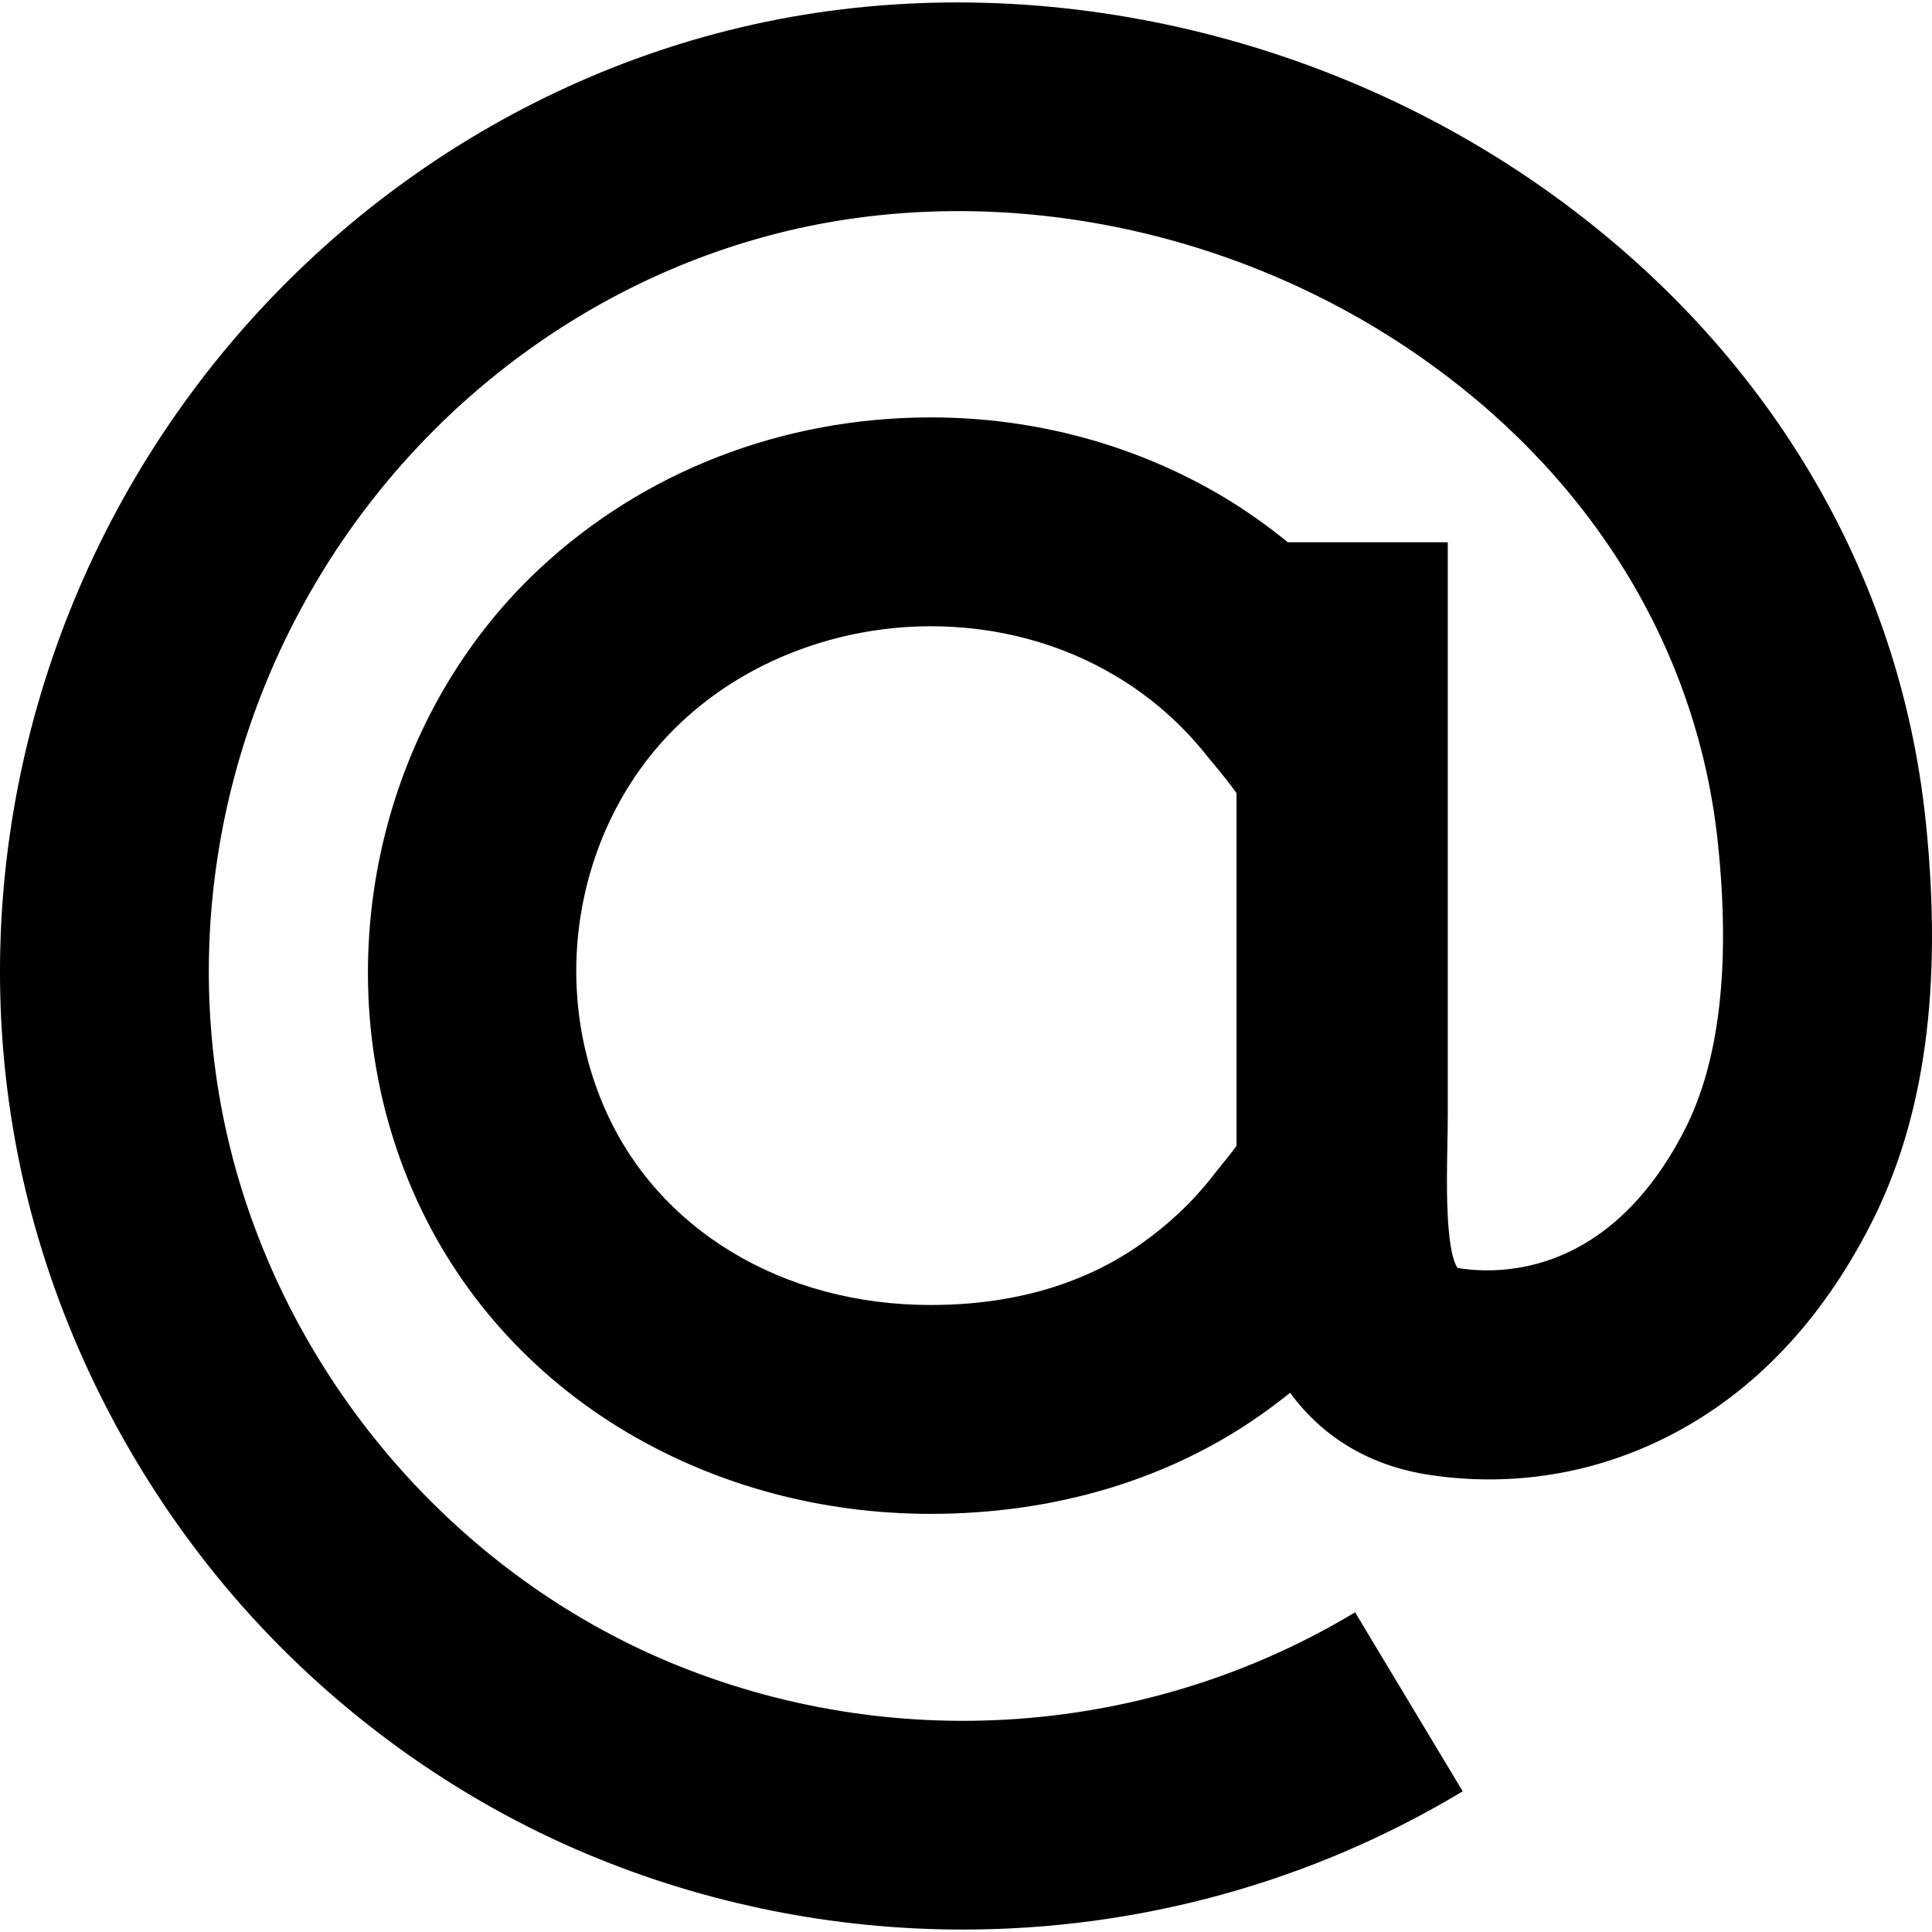
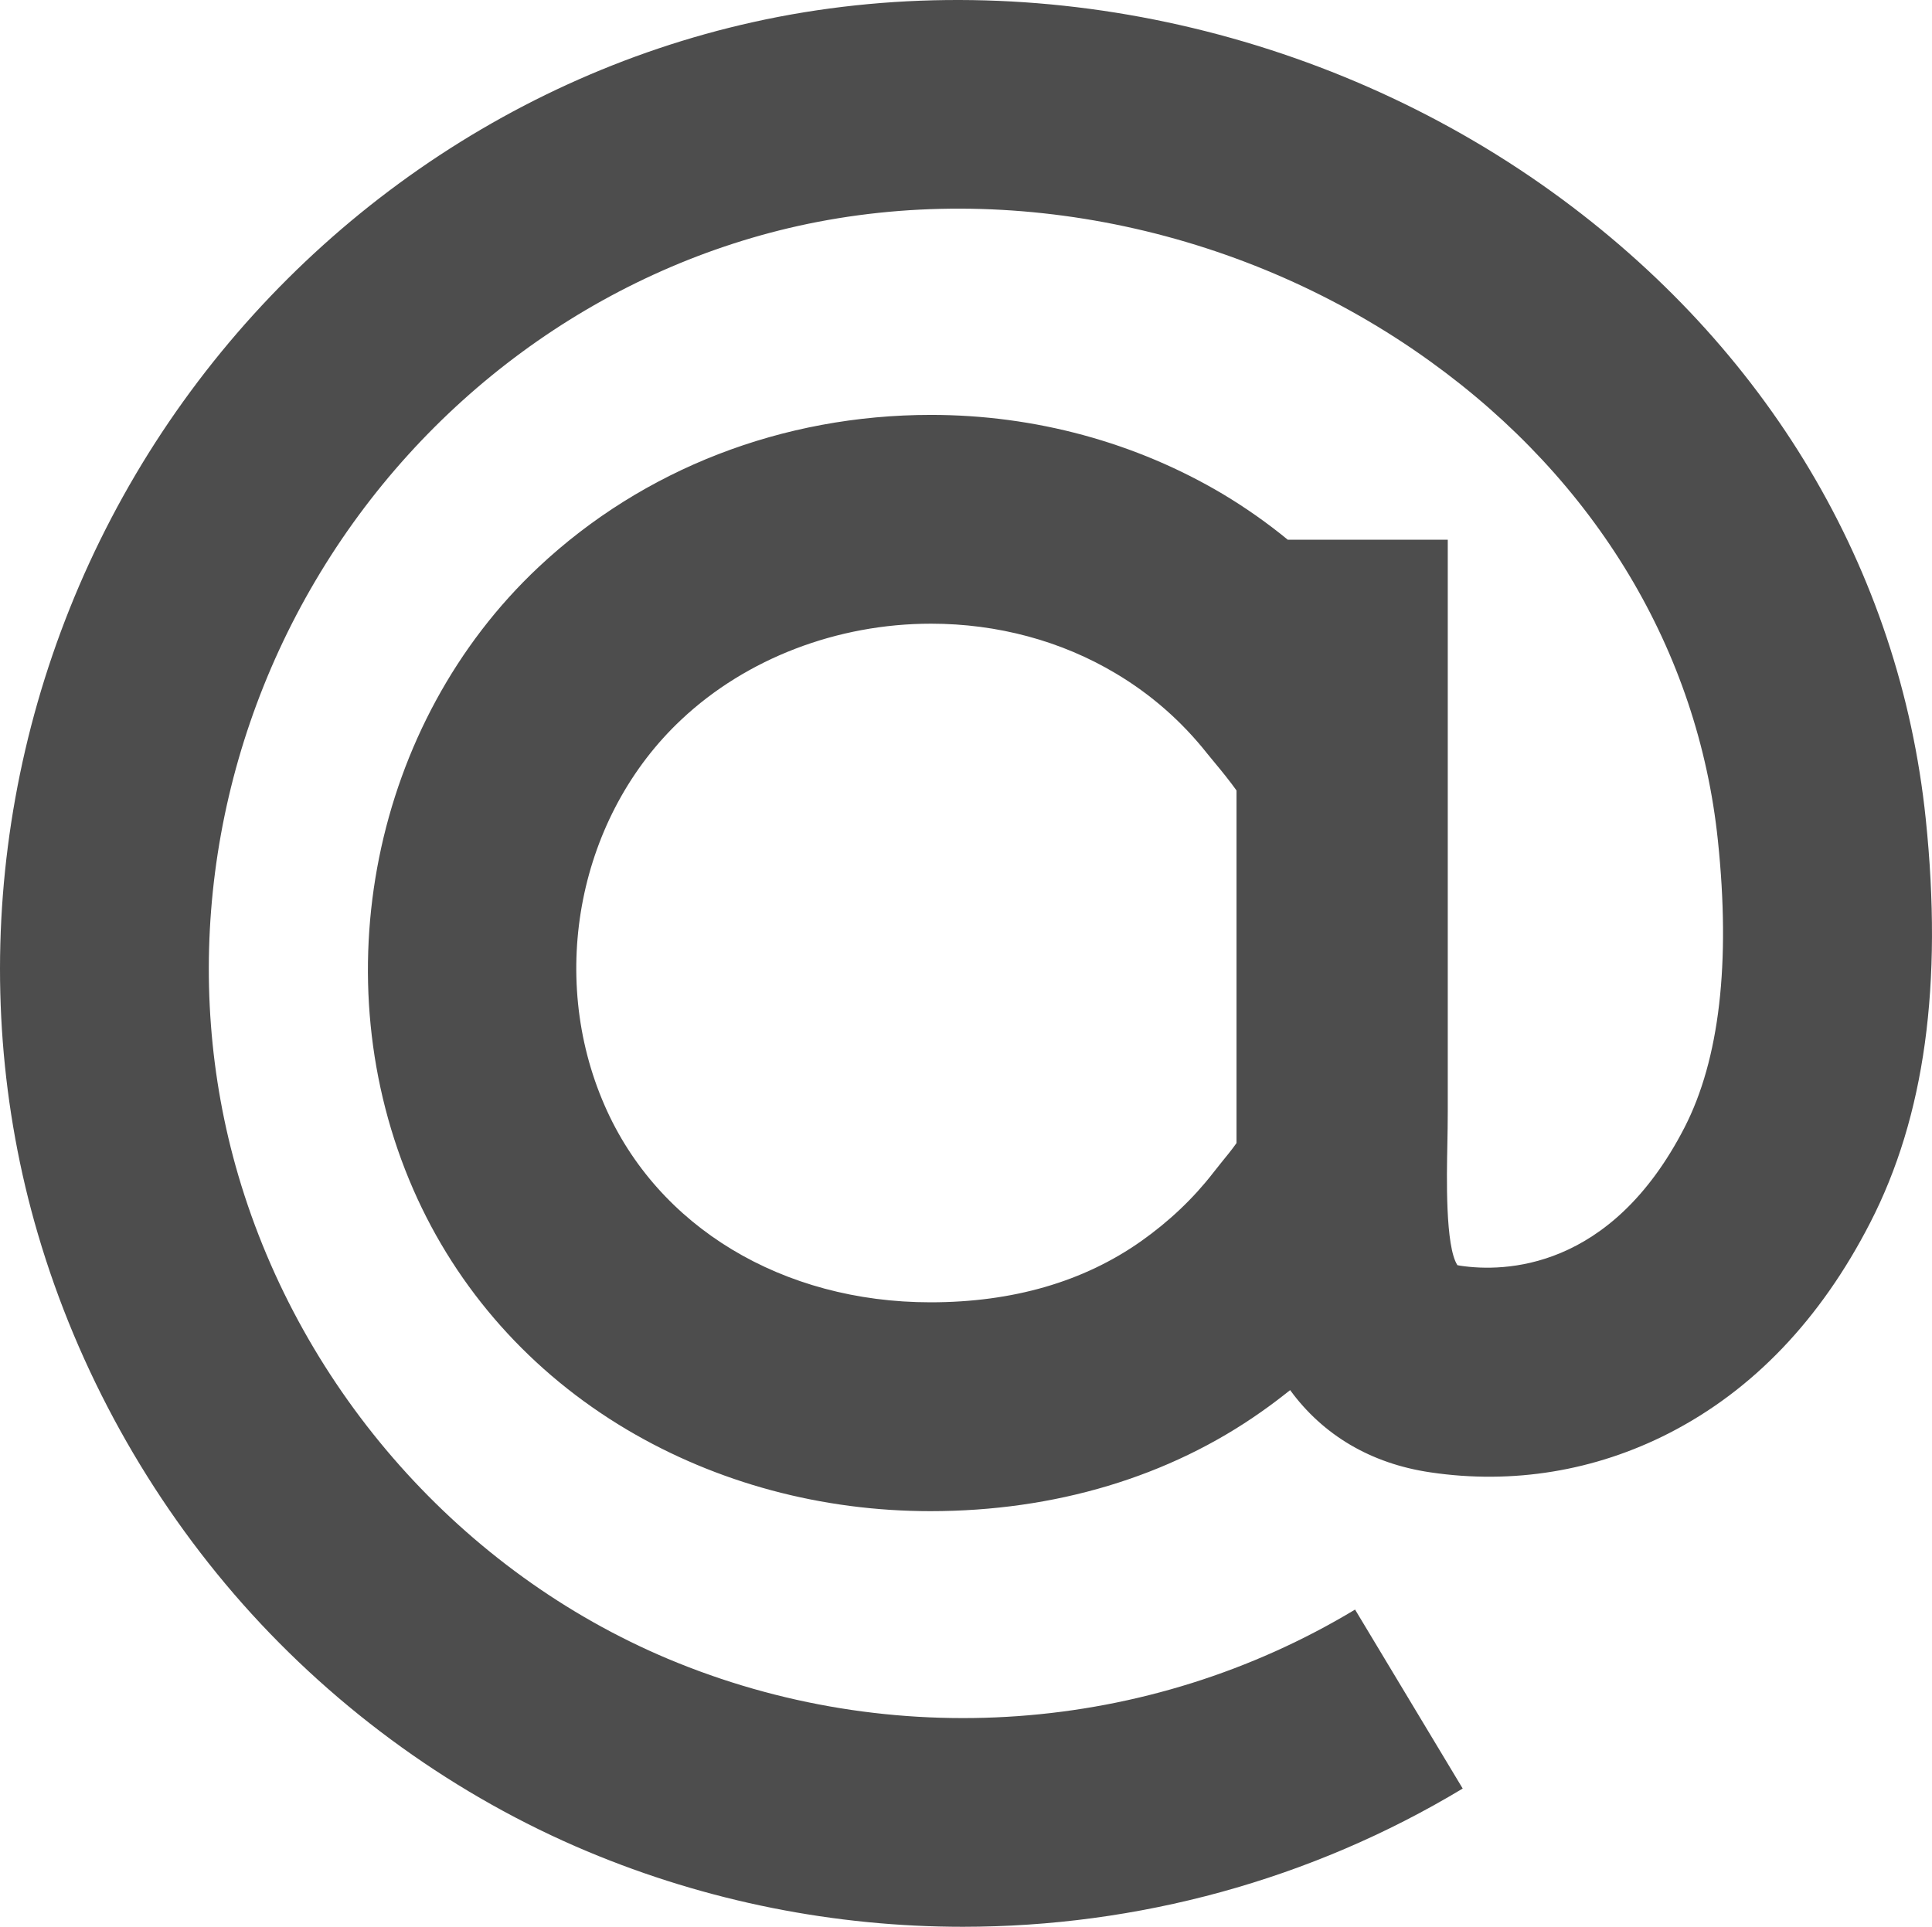
- <svg xmlns="http://www.w3.org/2000/svg" version="1.1" id="Capa_1" x="0px" y="0px" viewBox="0 0 378.632 378.632" style="enable-background:new 0 0 378.632 378.632;" xml:space="preserve">
-   <path d="M377.406,160.981c-5.083-48.911-31.093-92.52-73.184-122.854C259.004,5.538,200.457-6.936,147.603,4.807  C97.354,15.971,53.256,48.312,26.571,93.491C-0.122,138.731-7.098,192.982,7.436,242.39c7.832,26.66,21.729,51.712,40.15,72.51  c18.594,20.972,41.904,37.722,67.472,48.459c23.579,9.888,48.628,14.797,73.653,14.797c34.128-0.001,68.115-9.121,97.949-27.098  l-21.092-35.081c-40.578,24.451-90.887,28.029-134.652,9.66c-40.283-16.96-71.759-52.383-84.211-94.761  c-11.336-38.595-5.846-81.093,15.125-116.586c20.922-35.467,55.426-60.801,94.622-69.533c41.644-9.225,87.948,0.669,123.857,26.566  c32.502,23.394,52.497,56.769,56.363,93.907c2.515,23.979,0.31,42.891-6.526,56.226c-14.487,28.192-35.526,28.36-43.873,27.132  c-0.283-0.041-0.476-0.082-0.65-0.117c-2.396-3.709-2.091-17.489-1.974-23.473c0.044-2.332,0.084-4.572,0.084-6.664v-112.06h-31.349  c-3.998-3.278-8.225-6.251-12.674-8.921c-17.076-10.159-36.858-15.552-57.255-15.552c-29.078,0-56.408,10.597-76.896,29.824  c-32.537,30.543-42.63,80.689-24.551,122.023c8.578,19.62,23.065,35.901,41.876,47.066c17.611,10.434,38.182,15.972,59.47,15.972  c24.394,0,46.819-6.735,64.858-19.492c1.915-1.342,3.813-2.79,5.626-4.233c6.431,8.805,15.811,14.4,27.464,16.114  c16.149,2.408,32.299-0.259,46.784-7.668c16.453-8.419,29.715-22.311,39.439-41.271C377.209,219.346,380.778,193.46,377.406,160.981  z M242.33,224.538c-0.891,1.283-2.229,2.907-2.961,3.803c-0.599,0.778-1.151,1.46-1.643,2.073  c-3.868,4.982-8.597,9.48-14.113,13.374c-11.26,7.943-25.152,11.964-41.257,11.964c-28.968,0-53.462-14.75-63.846-38.544  c-11.258-25.69-5.071-56.854,15.035-75.692c12.7-11.95,30.538-18.784,48.911-18.784c13.028,0,25.56,3.375,36.268,9.788  c6.831,4.072,12.861,9.337,17.9,15.719c0.497,0.613,1.082,1.322,1.724,2.094c0.952,1.135,2.812,3.438,3.981,5.092V224.538z" />
-   <g>
+ <svg xmlns="http://www.w3.org/2000/svg" version="1.1" id="Capa_1" x="0px" y="0px" viewBox="0 0 100 99.749" xml:space="preserve" width="100" height="99.749">
+   <defs id="defs15" />
+   <path d="M 99.676,42.391 C 98.334,29.473 91.464,17.955 80.348,9.944 68.405,1.337 52.942,-1.958 38.983,1.144 25.712,4.092 14.065,12.634 7.018,24.566 c -7.05,11.948 -8.892,26.276 -5.054,39.326 2.068,7.041 5.739,13.658 10.604,19.151 4.911,5.539 11.067,9.963 17.82,12.798 6.227,2.612 12.843,3.908 19.452,3.908 9.013,-2.7e-4 17.99,-2.409 25.869,-7.157 l -5.571,-9.265 c -10.717,6.458 -24.004,7.403 -35.563,2.551 C 23.937,81.399 15.624,72.043 12.335,60.851 9.341,50.657 10.791,39.433 16.33,30.059 21.856,20.692 30.968,14.001 41.32,11.695 c 10.999,-2.436 23.228,0.177 32.712,7.016 8.584,6.179 13.865,14.993 14.886,24.802 0.664,6.333 0.082,11.328 -1.724,14.85 -3.826,7.446 -9.383,7.49 -11.587,7.166 -0.075,-0.011 -0.126,-0.022 -0.172,-0.031 -0.633,-0.98 -0.552,-4.619 -0.521,-6.199 0.012,-0.616 0.022,-1.208 0.022,-1.76 V 27.942 h -8.28 c -1.056,-0.866 -2.172,-1.651 -3.347,-2.356 -4.51,-2.683 -9.735,-4.107 -15.122,-4.107 -7.68,0 -14.898,2.799 -20.309,7.877 -8.593,8.067 -11.259,21.311 -6.484,32.227 2.266,5.182 6.092,9.482 11.06,12.431 4.651,2.756 10.084,4.218 15.707,4.218 6.443,0 12.365,-1.779 17.13,-5.148 0.506,-0.354 1.007,-0.737 1.486,-1.118 1.698,2.325 4.176,3.803 7.253,4.256 4.265,0.636 8.53,-0.068 12.356,-2.025 4.345,-2.224 7.848,-5.893 10.416,-10.9 2.822,-5.491 3.764,-12.328 2.874,-20.906 z M 64.001,59.177 c -0.235,0.339 -0.589,0.768 -0.782,1.004 -0.158,0.205 -0.304,0.386 -0.434,0.547 -1.022,1.316 -2.271,2.504 -3.727,3.532 -2.974,2.098 -6.643,3.16 -10.896,3.16 -7.651,0 -14.12,-3.896 -16.862,-10.18 -2.973,-6.785 -1.339,-15.016 3.971,-19.991 3.354,-3.156 8.065,-4.961 12.918,-4.961 3.441,0 6.751,0.891 9.579,2.585 1.804,1.075 3.397,2.466 4.728,4.152 0.131,0.162 0.286,0.349 0.455,0.553 0.251,0.3 0.743,0.908 1.051,1.345 v 18.253 z" id="path1" style="fill:#4d4d4d;stroke-width:0.264" />
+   <g id="g1" transform="translate(-4.5698643e-5,-0.4759587)">
</g>
-   <g>
+   <g id="g2" transform="translate(-4.5698643e-5,-0.4759587)">
</g>
-   <g>
+   <g id="g3" transform="translate(-4.5698643e-5,-0.4759587)">
</g>
-   <g>
+   <g id="g4" transform="translate(-4.5698643e-5,-0.4759587)">
</g>
-   <g>
+   <g id="g5" transform="translate(-4.5698643e-5,-0.4759587)">
</g>
-   <g>
+   <g id="g6" transform="translate(-4.5698643e-5,-0.4759587)">
</g>
-   <g>
+   <g id="g7" transform="translate(-4.5698643e-5,-0.4759587)">
</g>
-   <g>
+   <g id="g8" transform="translate(-4.5698643e-5,-0.4759587)">
</g>
-   <g>
+   <g id="g9" transform="translate(-4.5698643e-5,-0.4759587)">
</g>
-   <g>
+   <g id="g10" transform="translate(-4.5698643e-5,-0.4759587)">
</g>
-   <g>
+   <g id="g11" transform="translate(-4.5698643e-5,-0.4759587)">
</g>
-   <g>
+   <g id="g12" transform="translate(-4.5698643e-5,-0.4759587)">
</g>
-   <g>
+   <g id="g13" transform="translate(-4.5698643e-5,-0.4759587)">
</g>
-   <g>
+   <g id="g14" transform="translate(-4.5698643e-5,-0.4759587)">
</g>
-   <g>
+   <g id="g15" transform="translate(-4.5698643e-5,-0.4759587)">
</g>
</svg>
